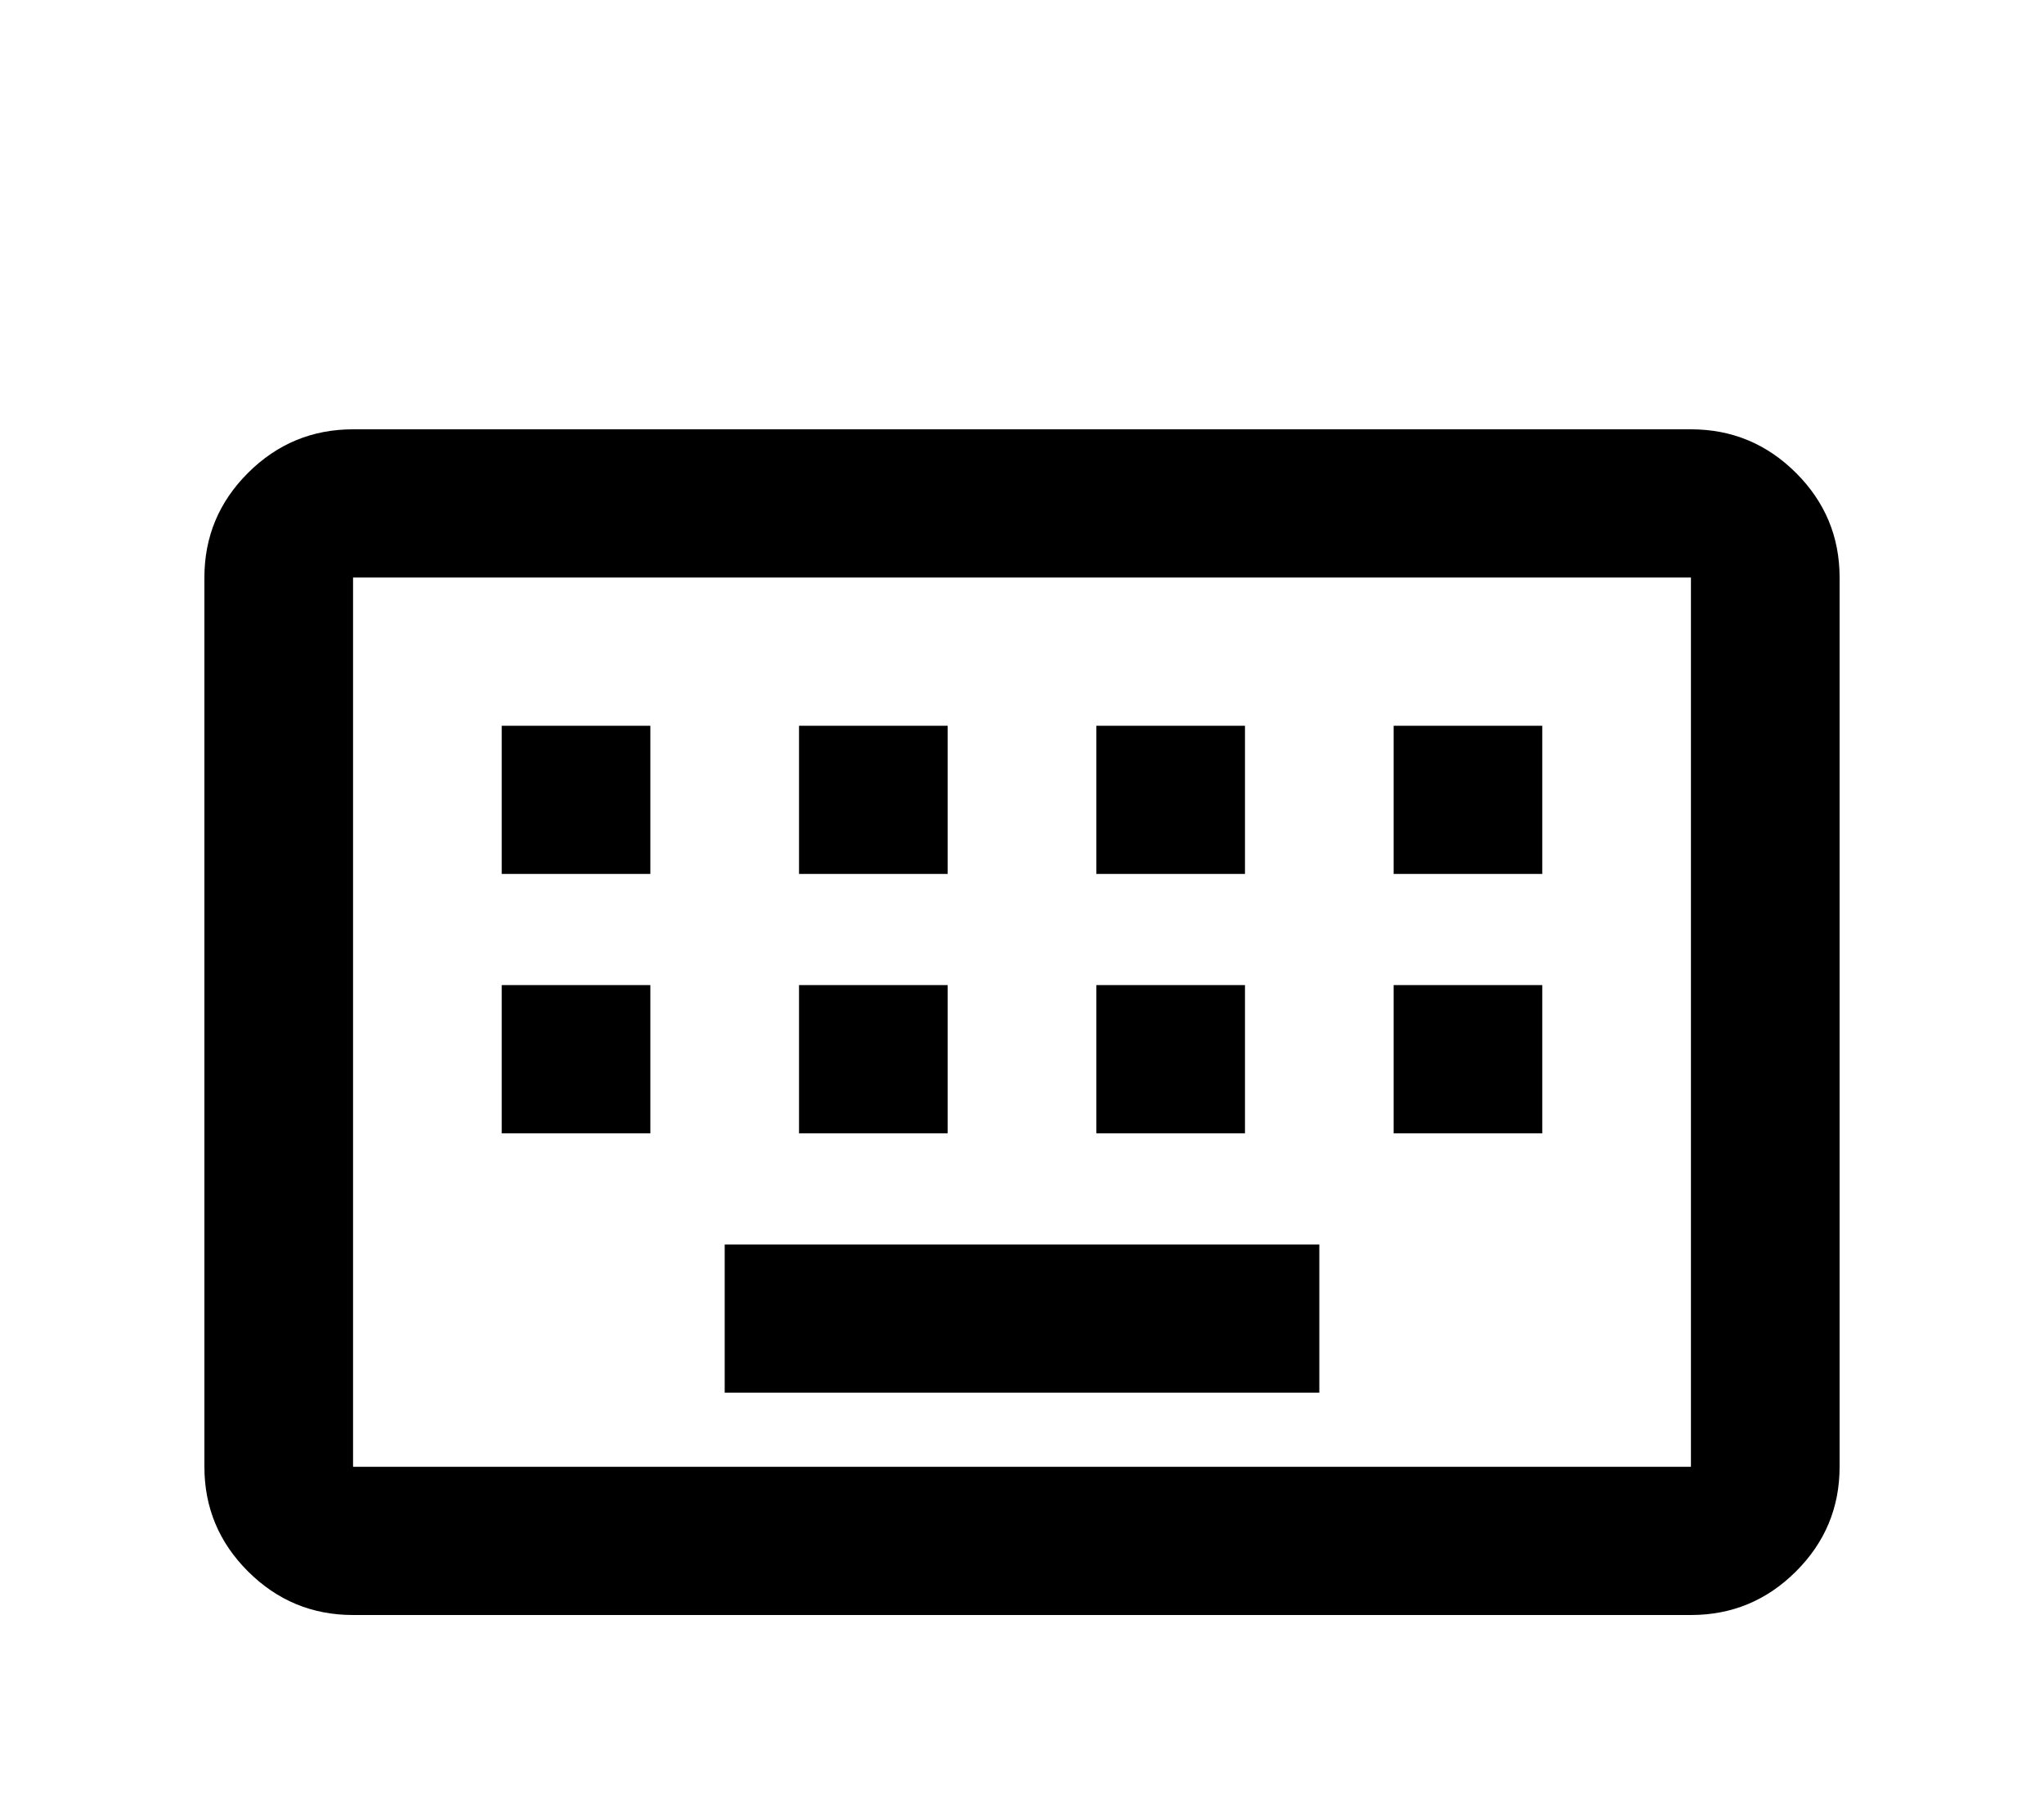
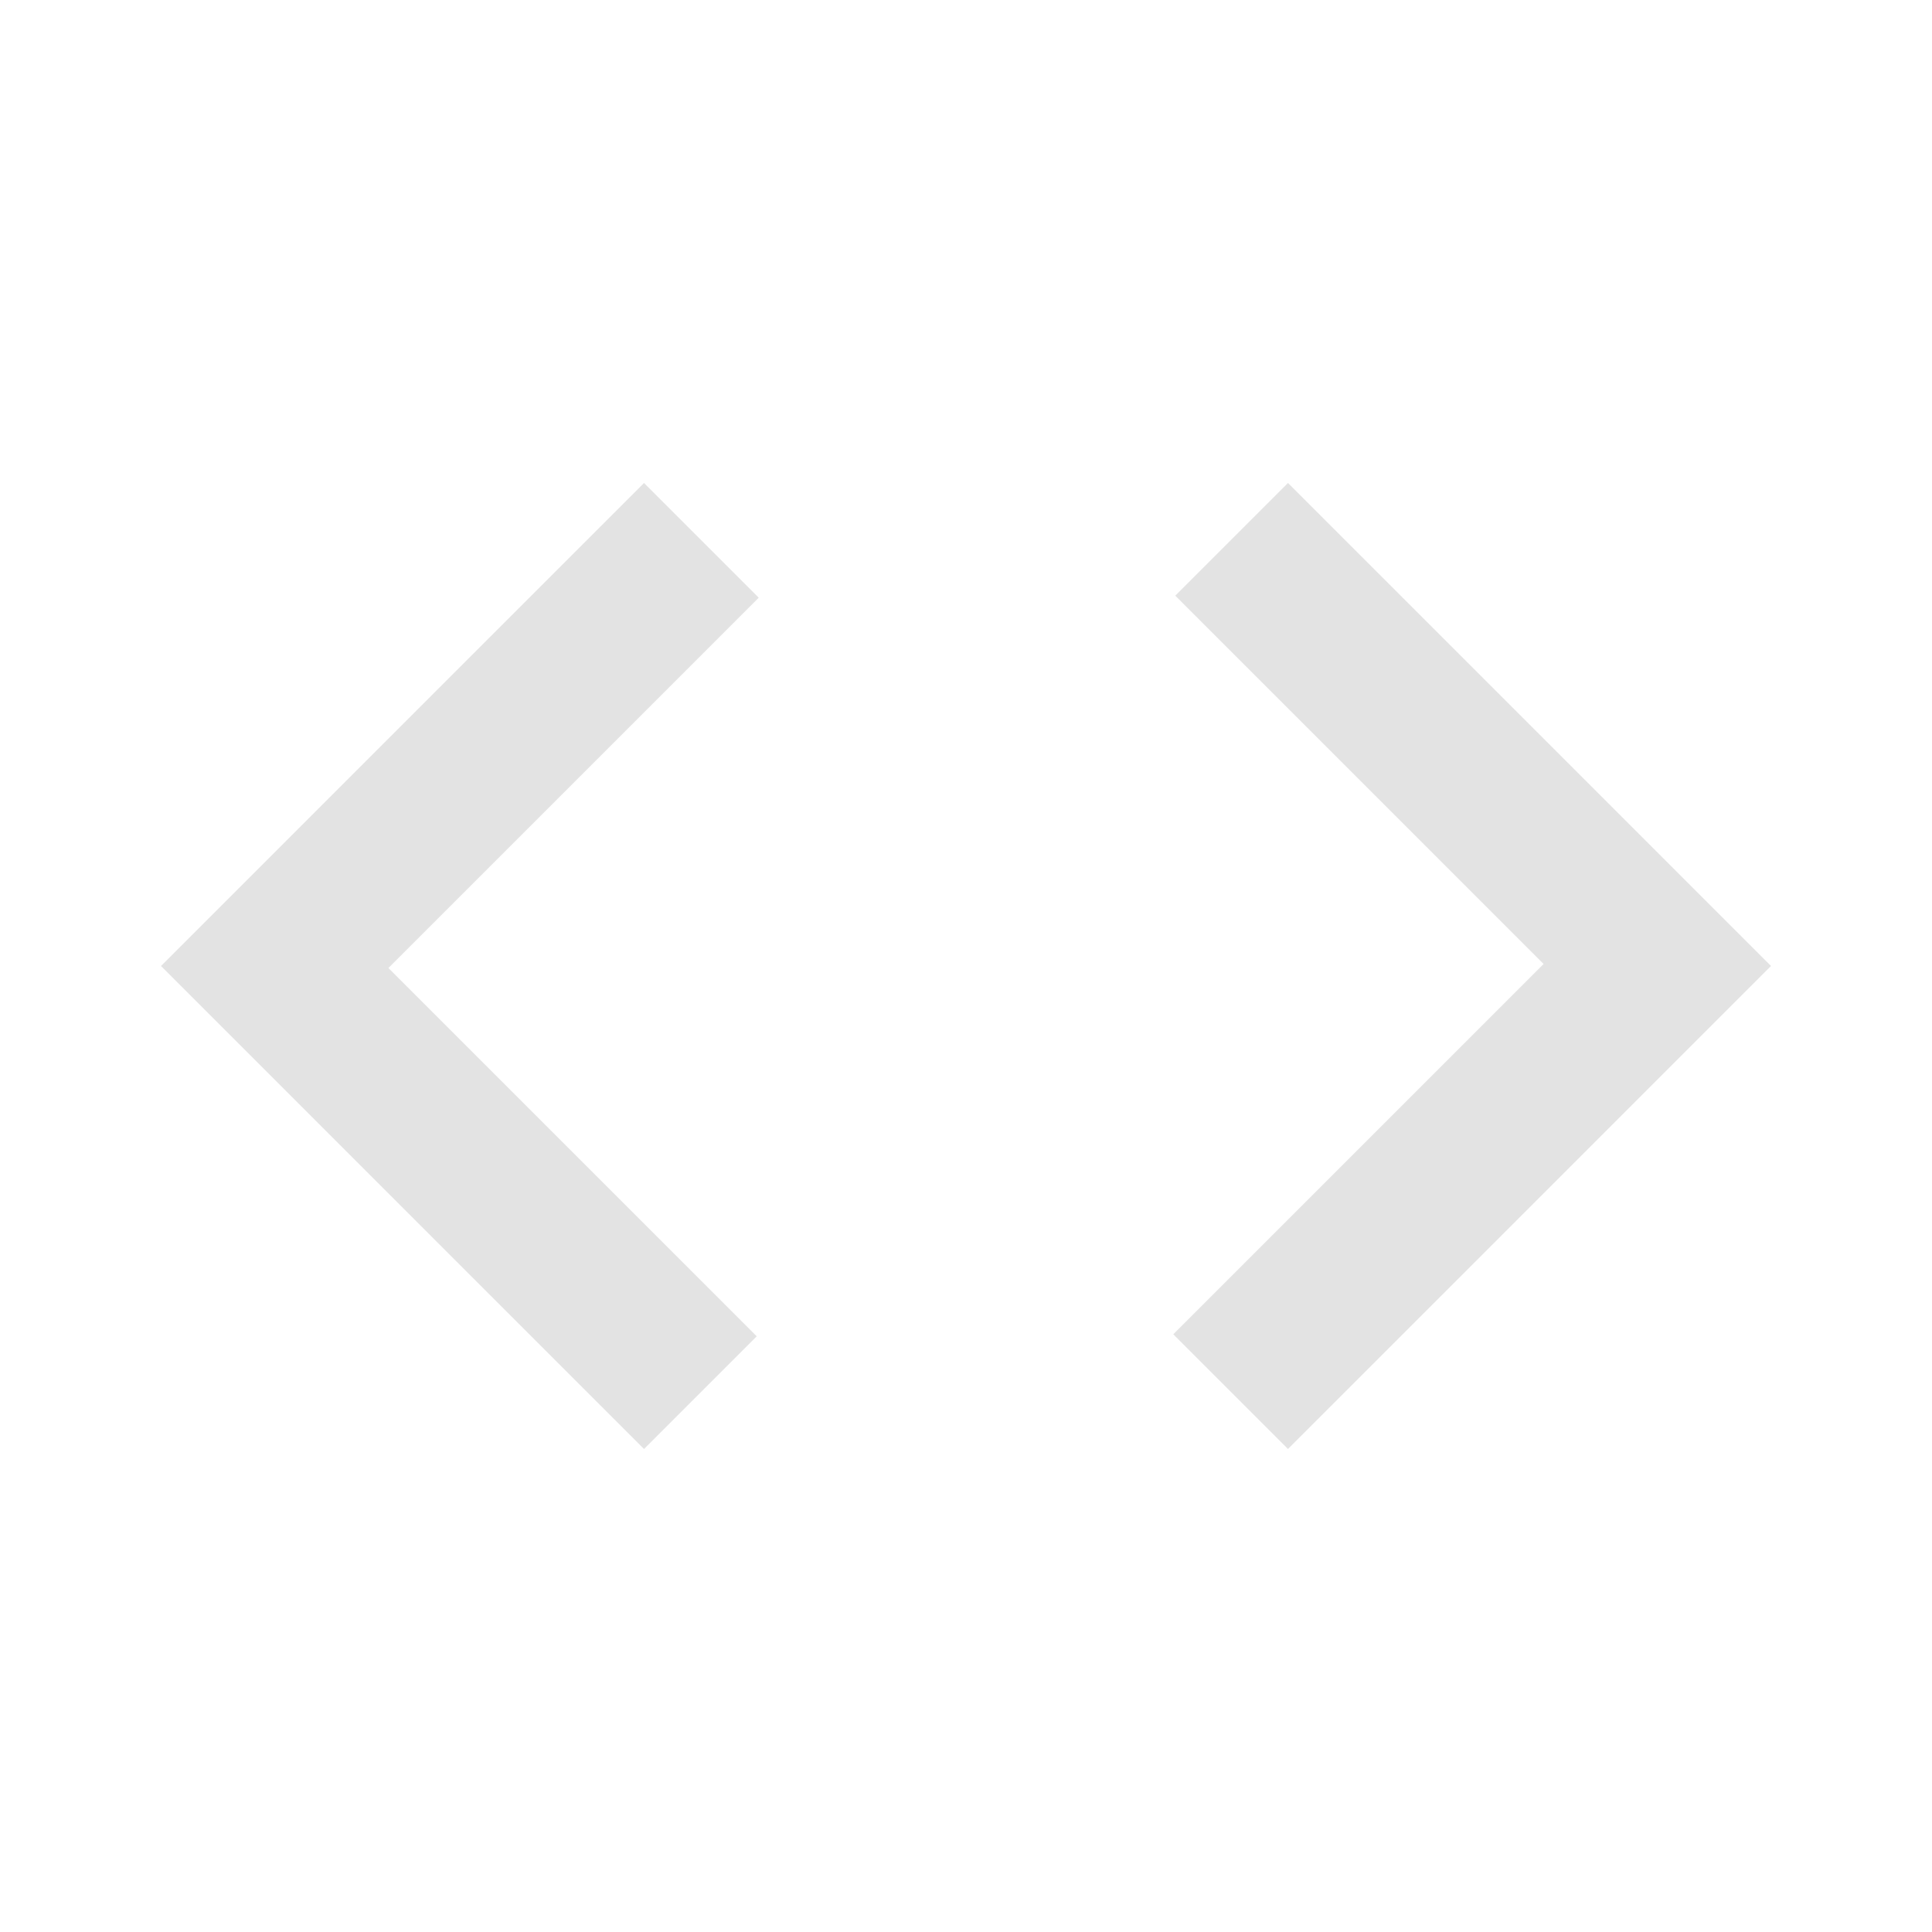
- <svg xmlns="http://www.w3.org/2000/svg" viewBox="0 0 100 88">
-   <path d="M17.273 79C15.273 79 13.561 78.29 12.136 76.87C10.712 75.451 10 73.744 10 71.75V28.25C10 26.256 10.712 24.549 12.136 23.13C13.561 21.71 15.273 21 17.273 21H82.727C84.727 21 86.439 21.71 87.864 23.13C89.288 24.549 90 26.256 90 28.25V71.75C90 73.744 89.288 75.451 87.864 76.87C86.439 78.29 84.727 79 82.727 79H17.273ZM17.273 71.75H82.727V28.25H17.273V71.75ZM35.455 68.125H64.546V60.875H35.455V68.125ZM24.546 55.438H31.818V48.188H24.546V55.438ZM39.091 55.438H46.364V48.188H39.091V55.438ZM53.636 55.438H60.909V48.188H53.636V55.438ZM68.182 55.438H75.454V48.188H68.182V55.438ZM24.546 42.75H31.818V35.5H24.546V42.75ZM39.091 42.75H46.364V35.5H39.091V42.75ZM53.636 42.75H60.909V35.5H53.636V42.75ZM68.182 42.75H75.454V35.5H68.182V42.75Z" fill="#000" />
+ <svg xmlns="http://www.w3.org/2000/svg" width="24" height="24" viewBox="0 0 24 24" fill="none">
+   <path d="M8 18L2 12L8 6L9.425 7.425L4.825 12.025L9.4 16.6L8 18ZM16 18L14.575 16.575L19.175 11.975L14.6 7.4L16 6L22 12L16 18Z" fill="#E3E3E3" />
</svg>
